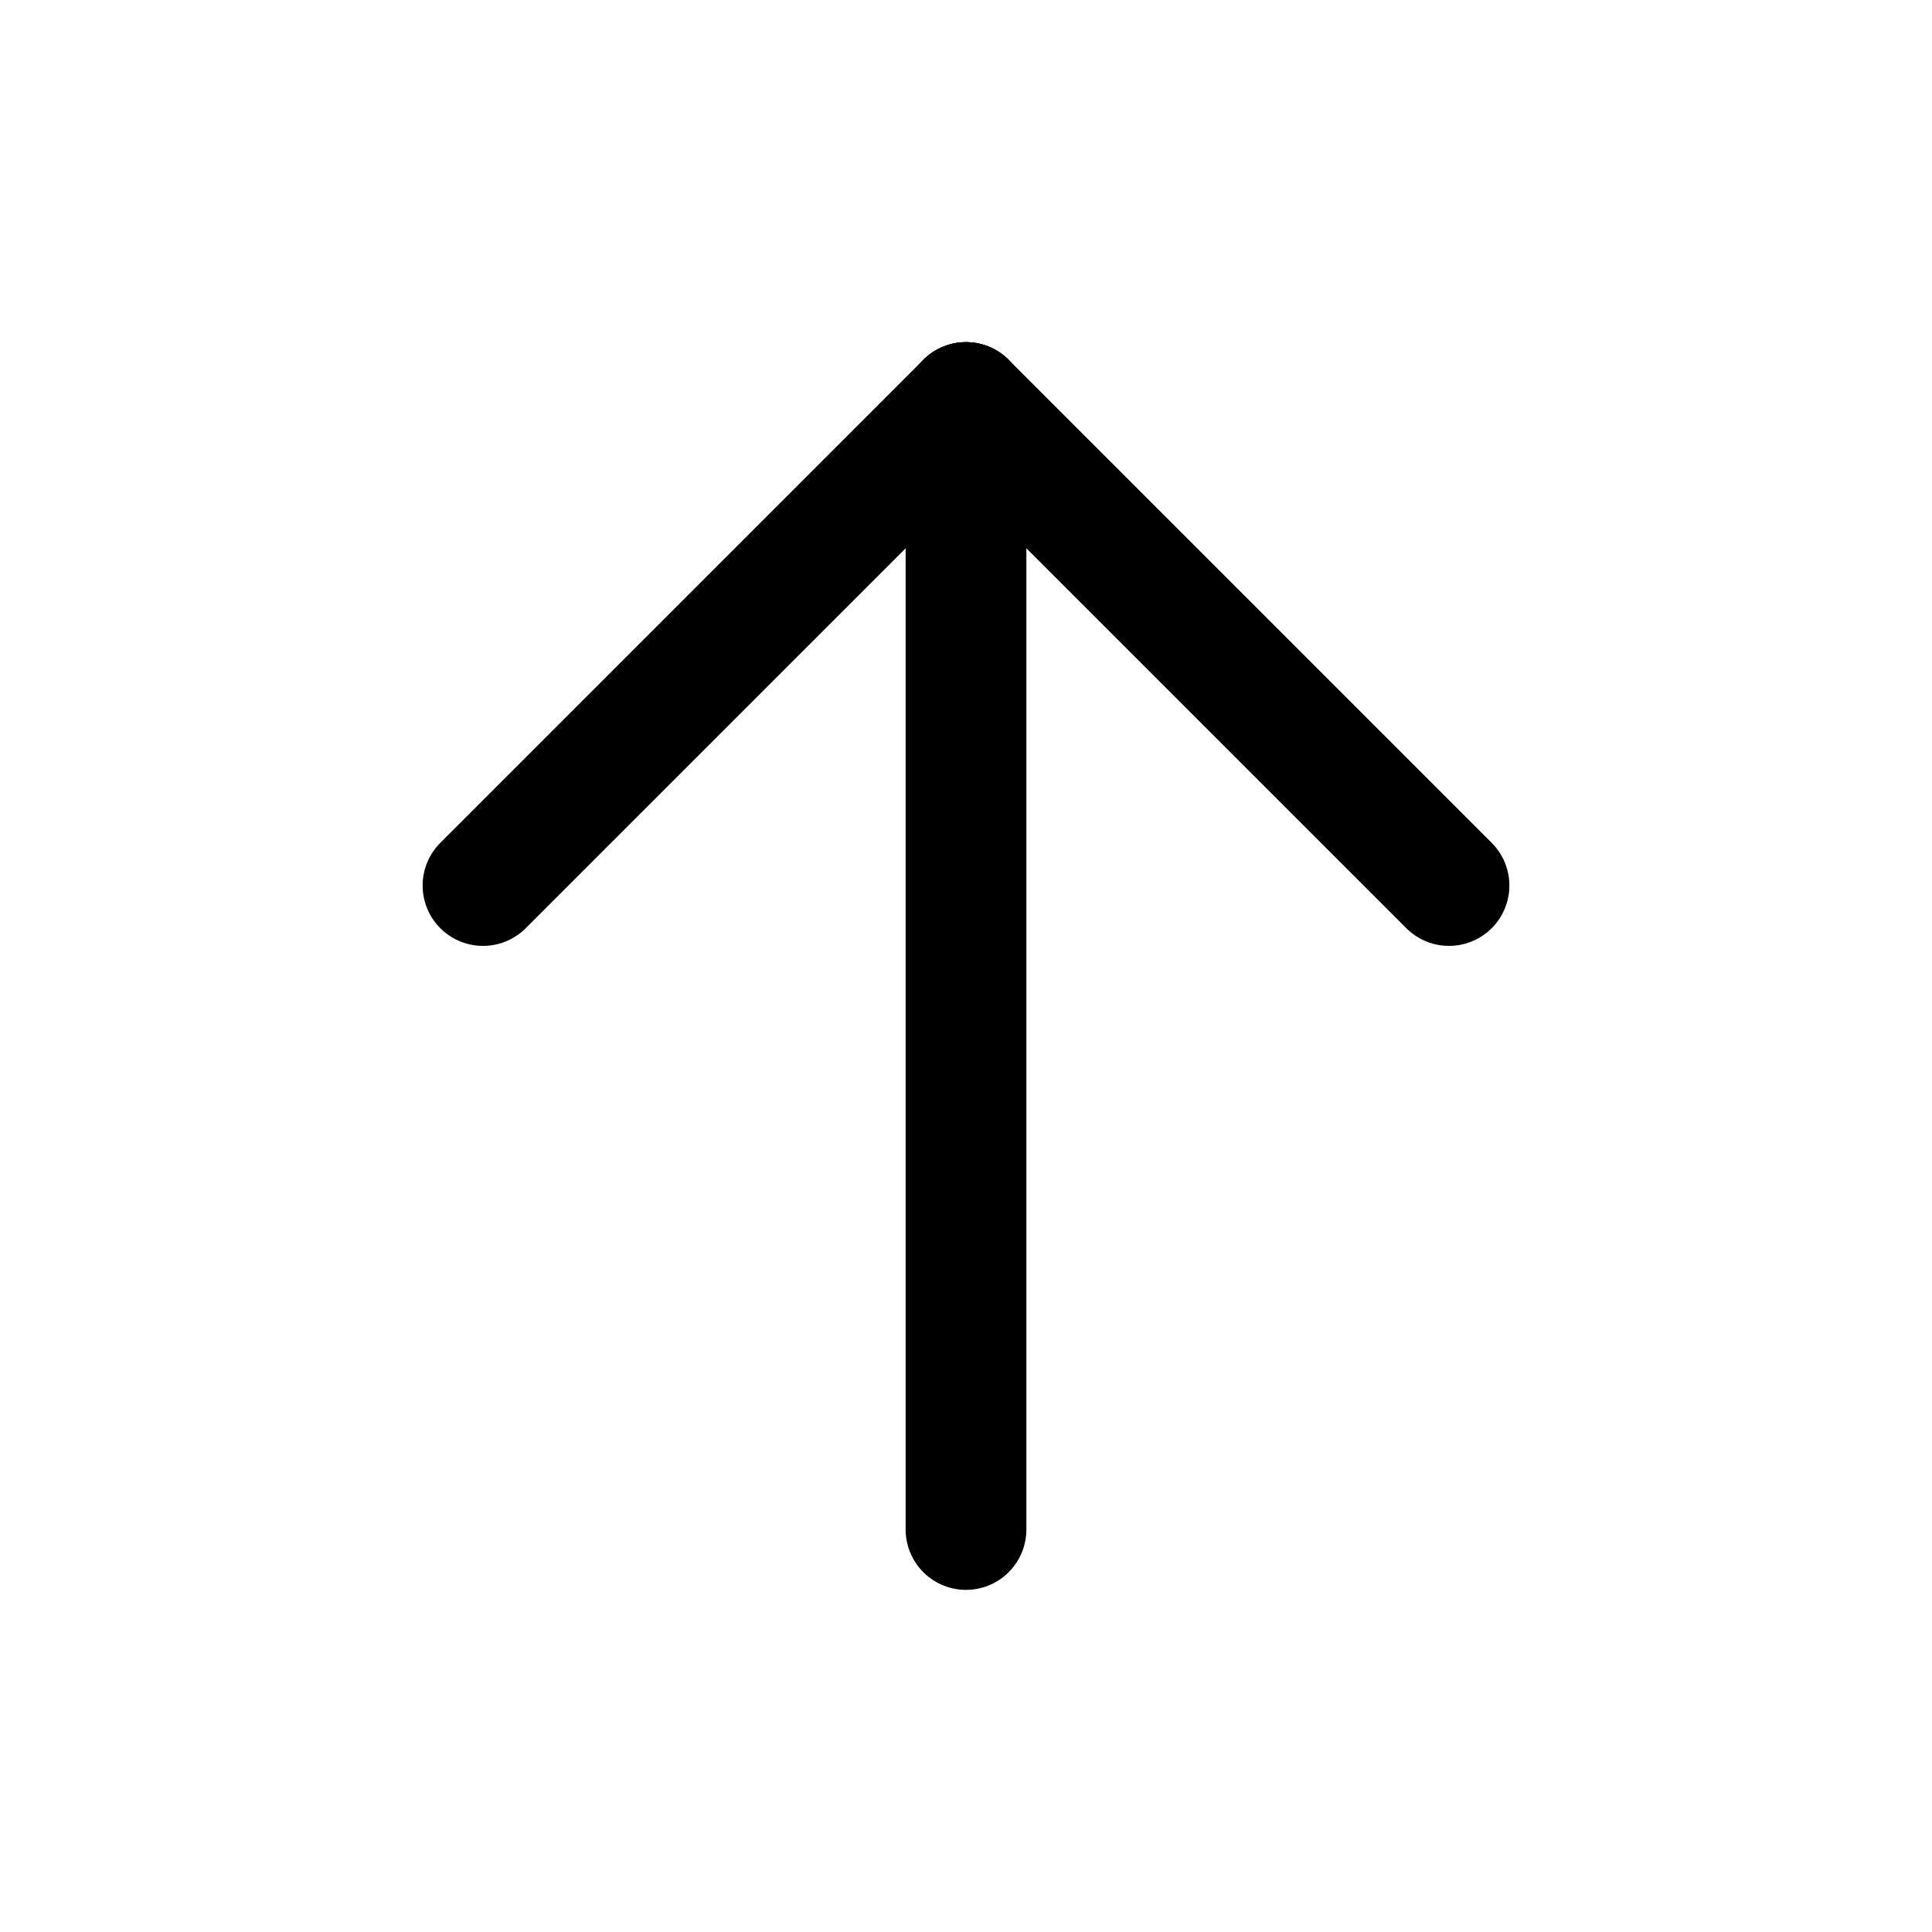
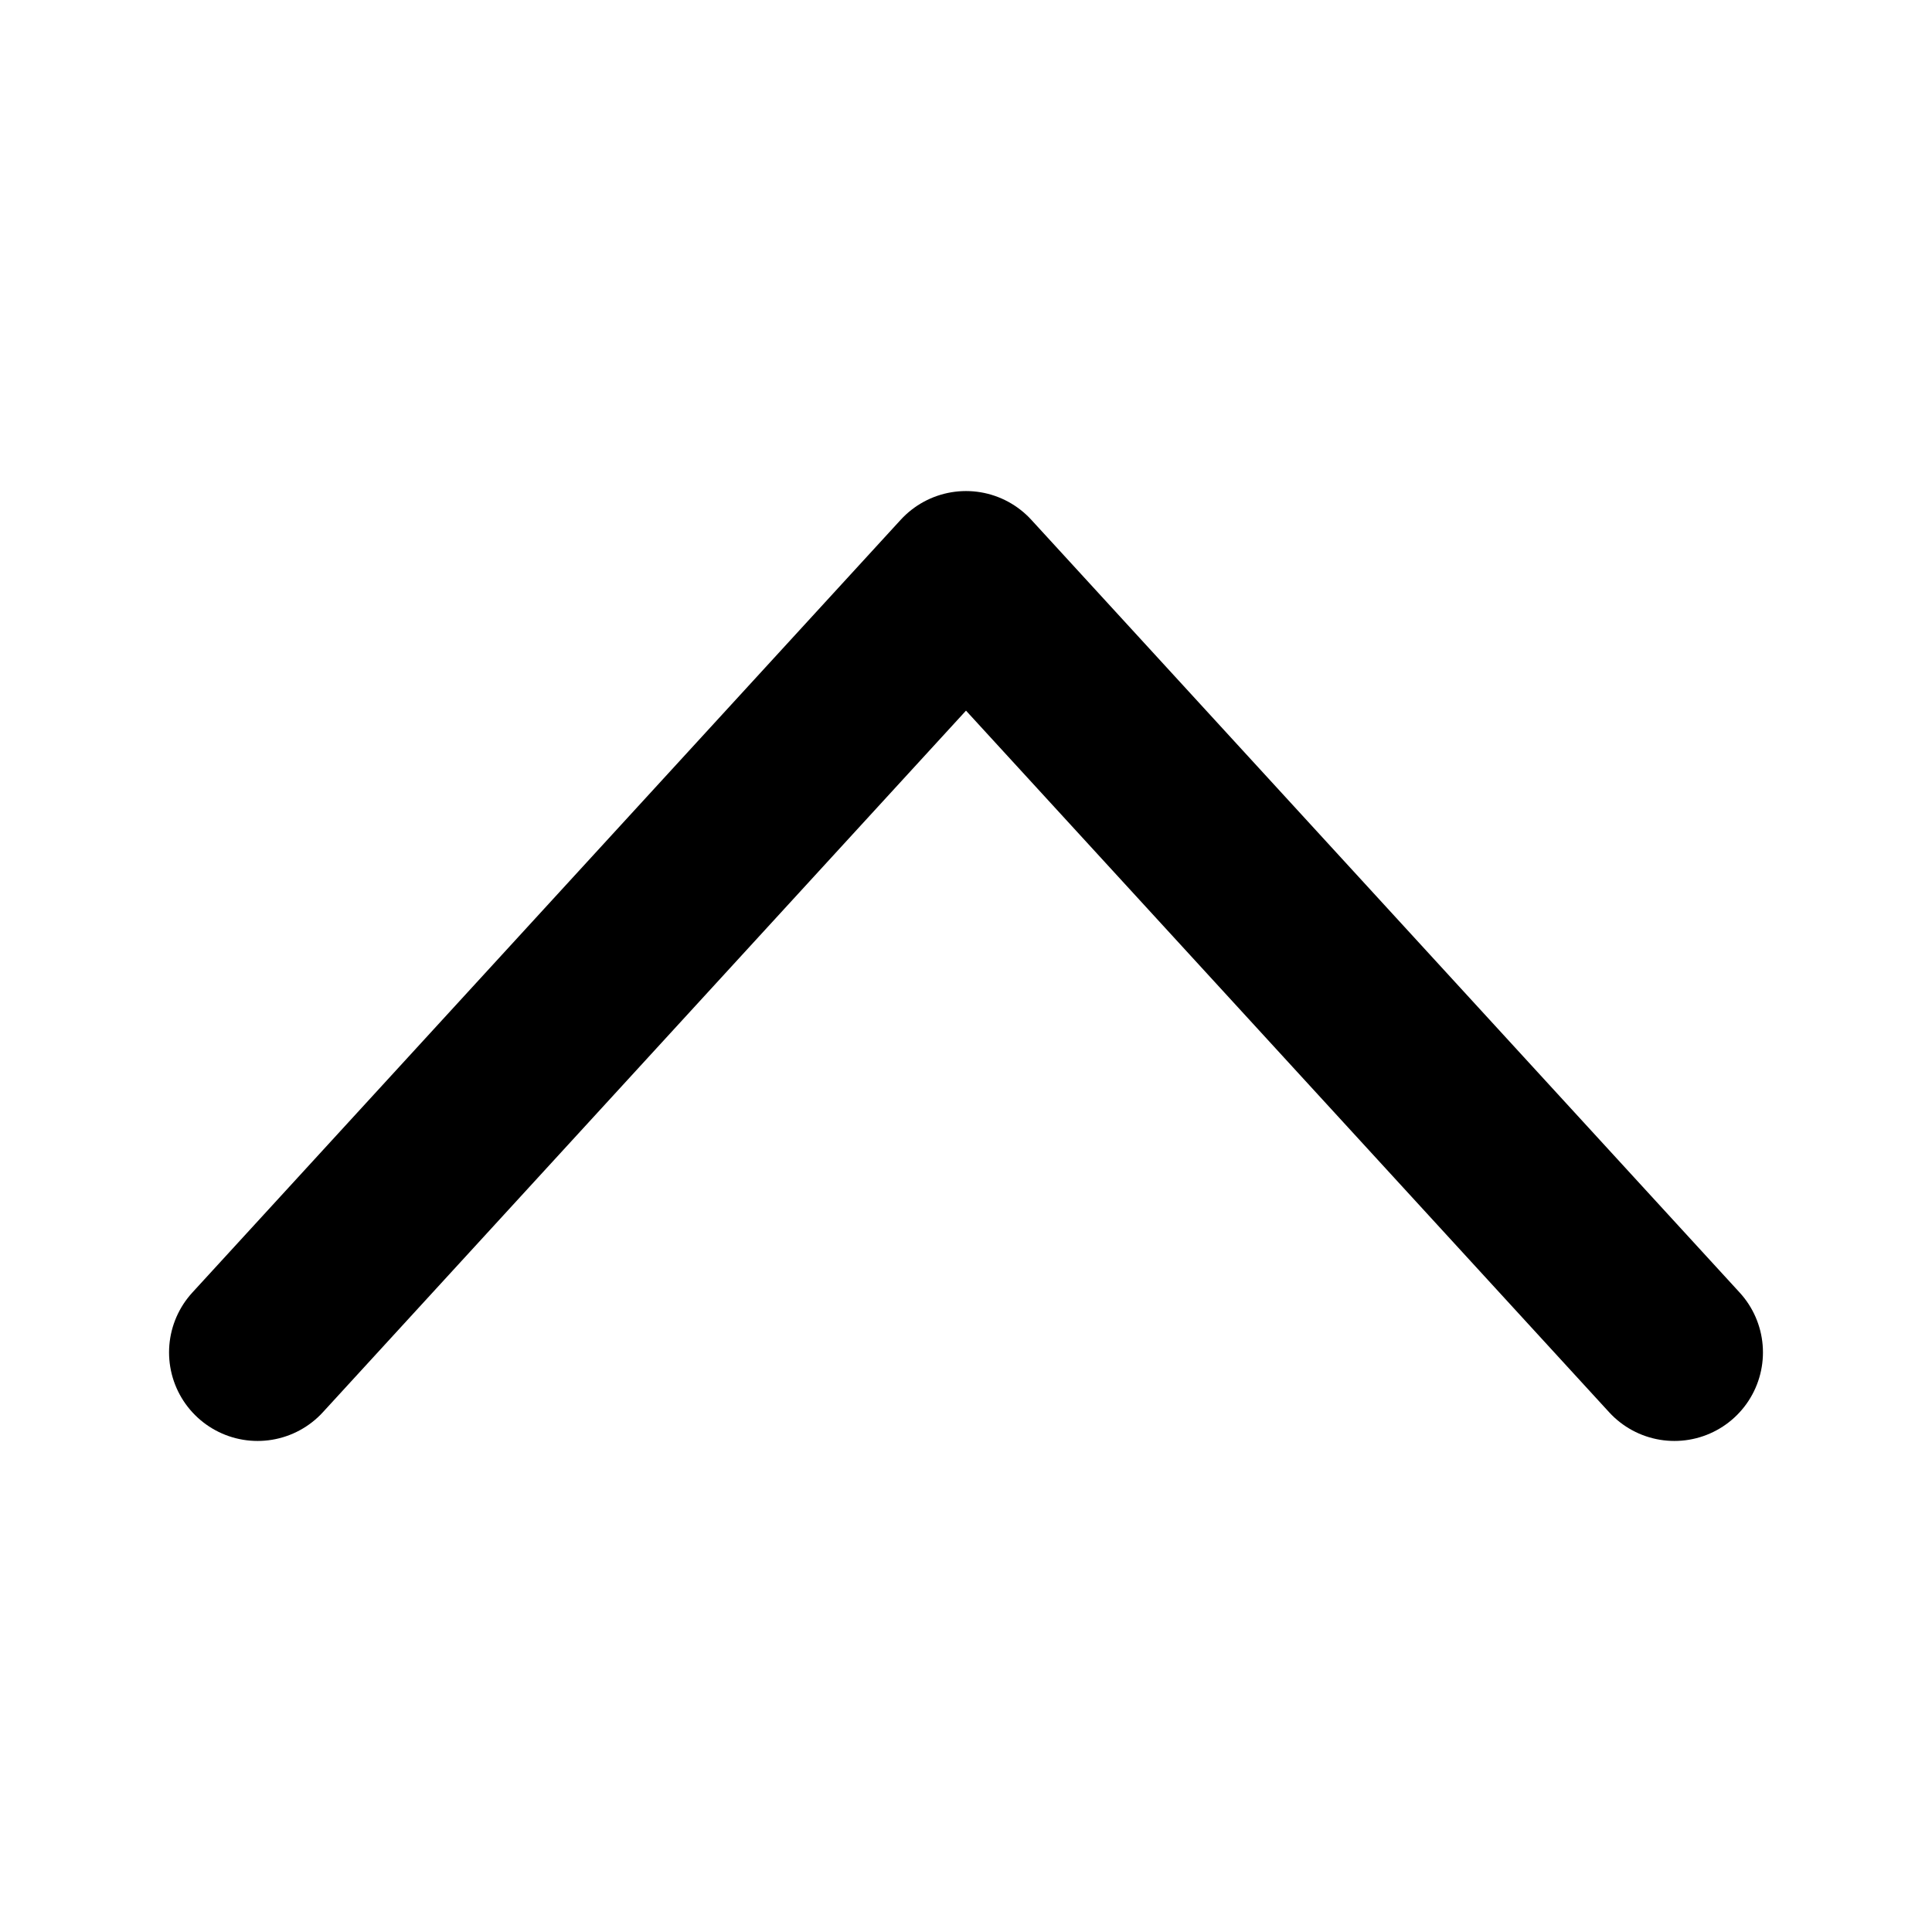
- <svg xmlns="http://www.w3.org/2000/svg" width="44" height="44" viewBox="0 0 44 44" fill="none">
-   <path d="M22 9.167V34.833" stroke="black" stroke-width="2.75" stroke-linecap="round" stroke-linejoin="round" />
-   <path d="M33 20.167L22 9.167" stroke="black" stroke-width="2.75" stroke-linecap="round" stroke-linejoin="round" />
-   <path d="M11 20.167L22 9.167" stroke="black" stroke-width="2.75" stroke-linecap="round" stroke-linejoin="round" />
+ <svg xmlns="http://www.w3.org/2000/svg" width="30" height="30" viewBox="0 0 30 30" fill="none">
+   <path d="M4 21L15 9L26 21" stroke="currentColor" stroke-width="2.75" stroke-linecap="round" stroke-linejoin="round" />
</svg>
